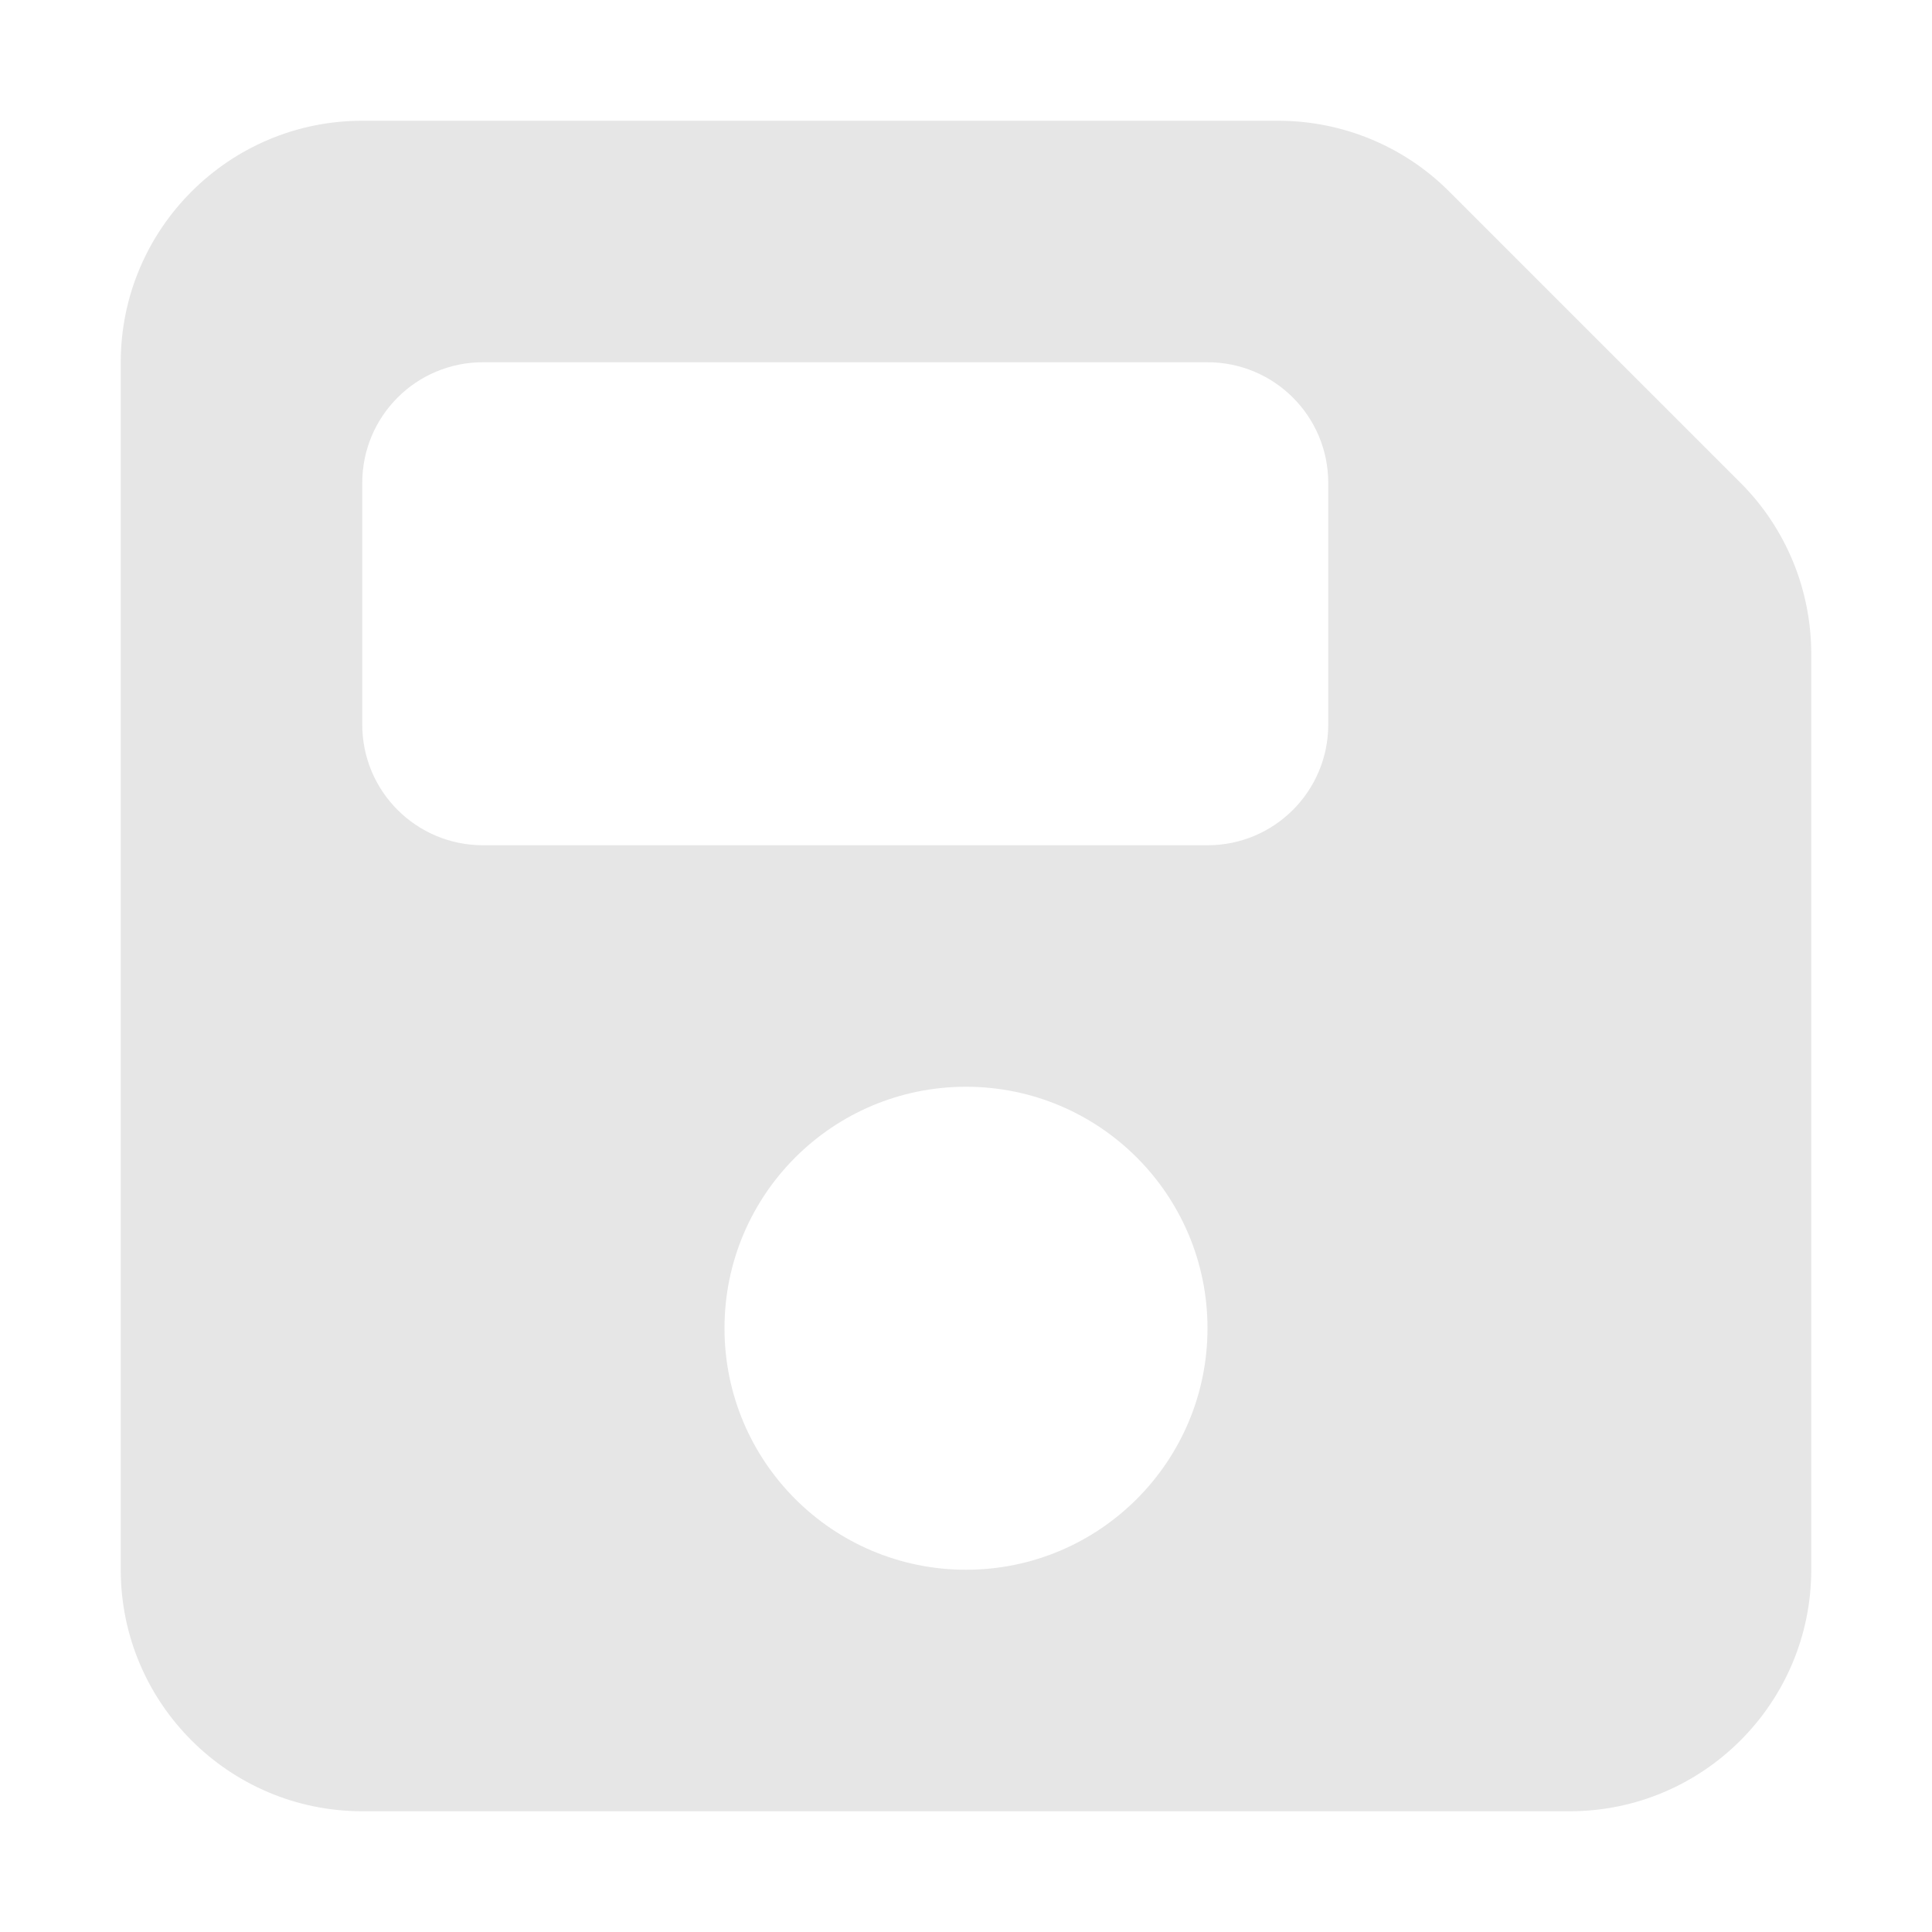
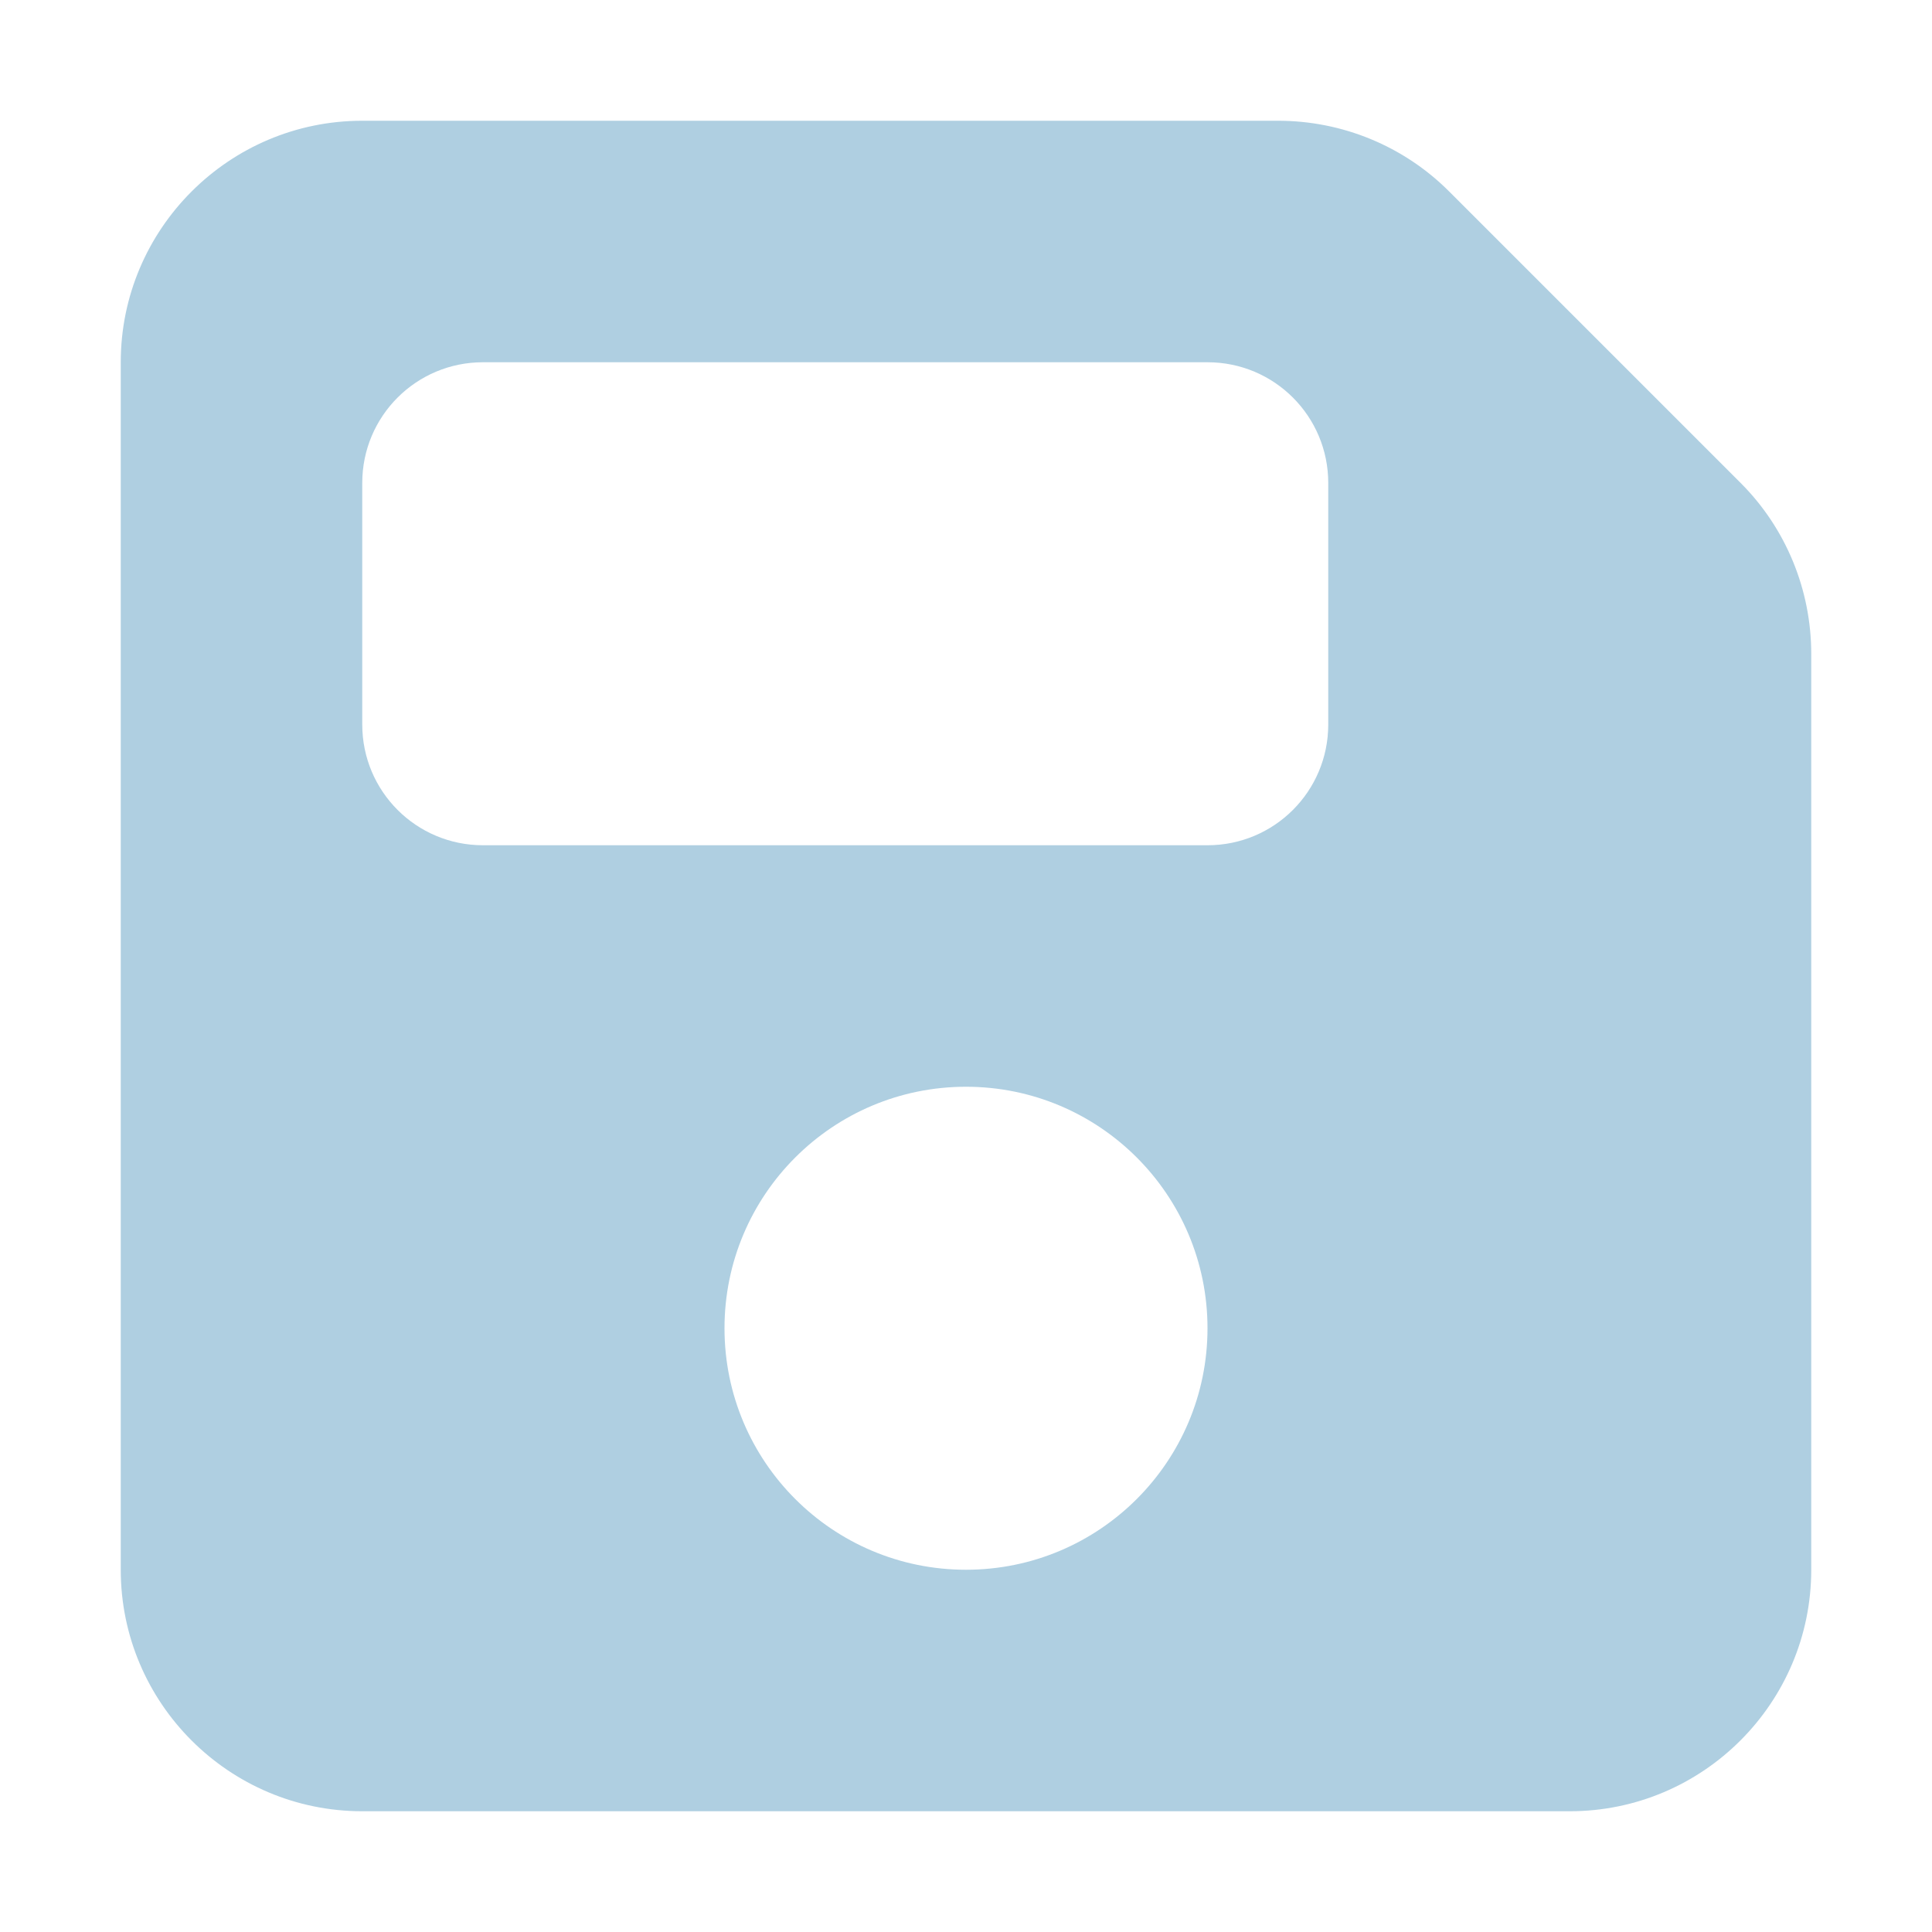
- <svg xmlns="http://www.w3.org/2000/svg" fill="#e6e6e6" viewBox="-32 0 512 512">
+ <svg xmlns="http://www.w3.org/2000/svg" fill="#afcfe1" viewBox="-32 0 512 512">
  <path d="M64 32C28.7 32 0 60.7 0 96L0 416c0 35.3 28.7 64 64 64l320 0c35.3 0 64-28.7 64-64l0-242.7c0-17-6.7-33.3-18.7-45.3L352 50.7C340 38.7 323.7 32 306.7 32L64 32zm0 96c0-17.7 14.3-32 32-32l192 0c17.7 0 32 14.3 32 32l0 64c0 17.7-14.3 32-32 32L96 224c-17.7 0-32-14.3-32-32l0-64zM224 288a64 64 0 1 1 0 128 64 64 0 1 1 0-128z" />
</svg>
